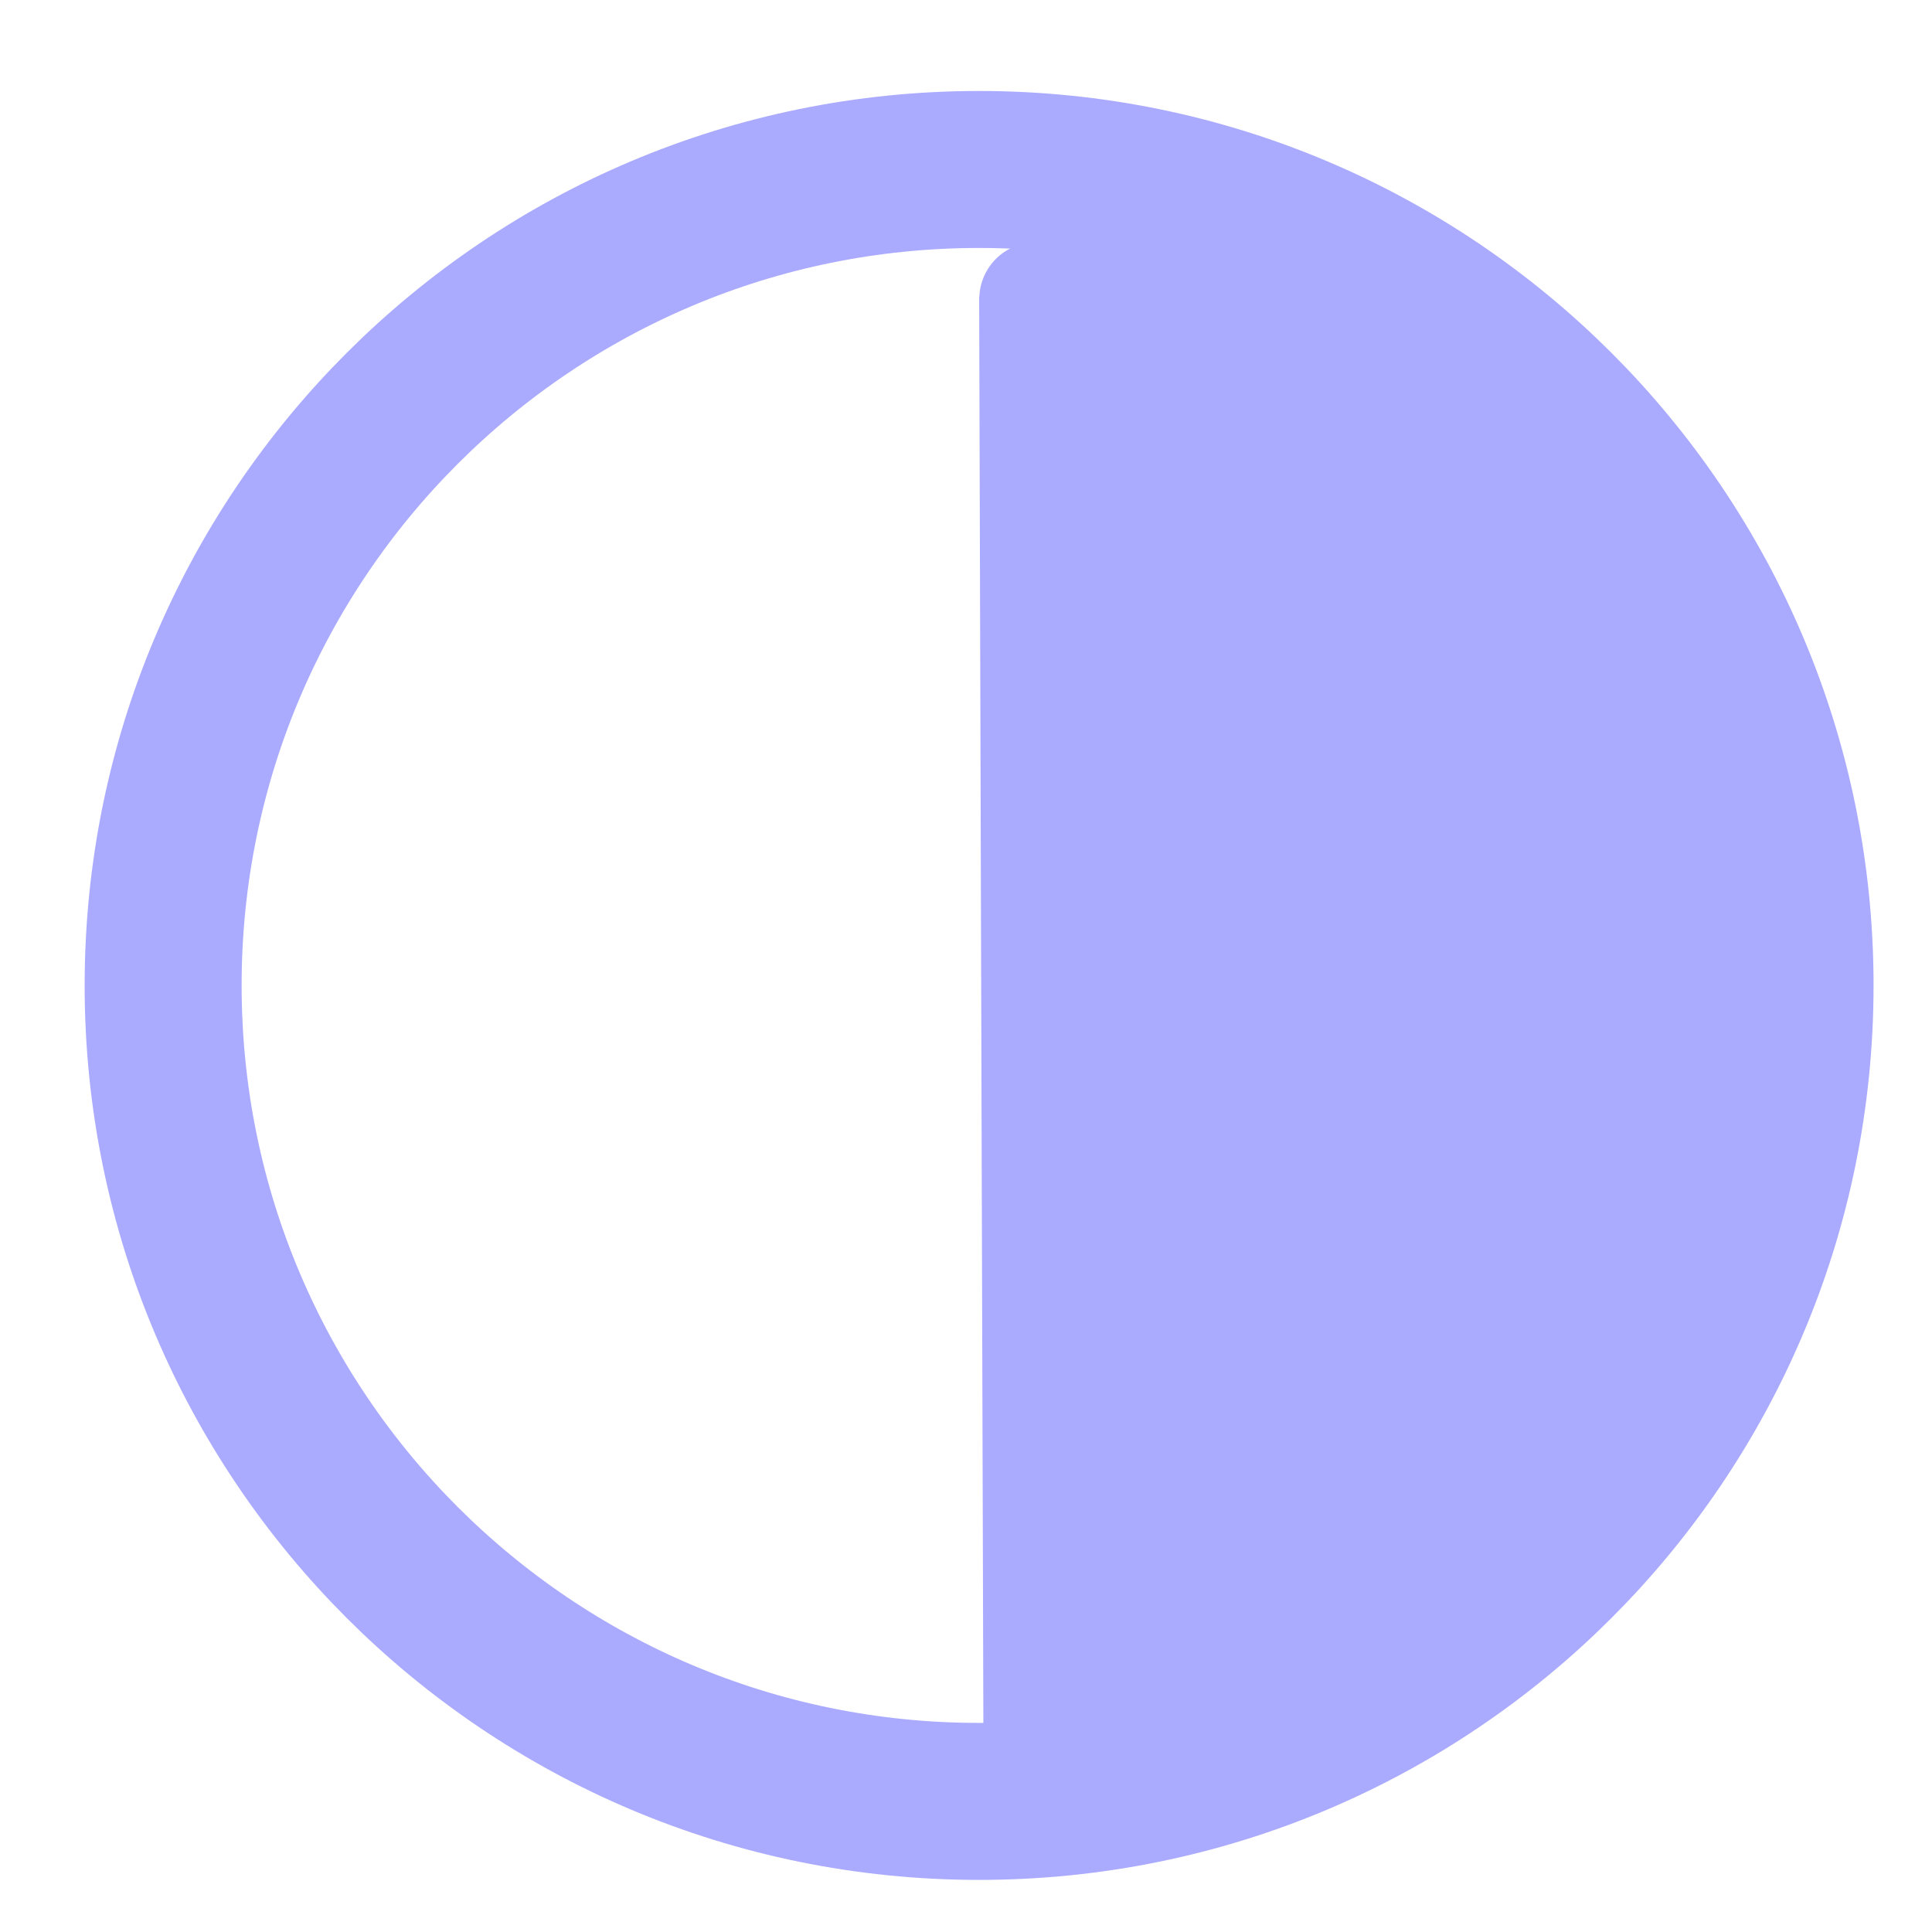
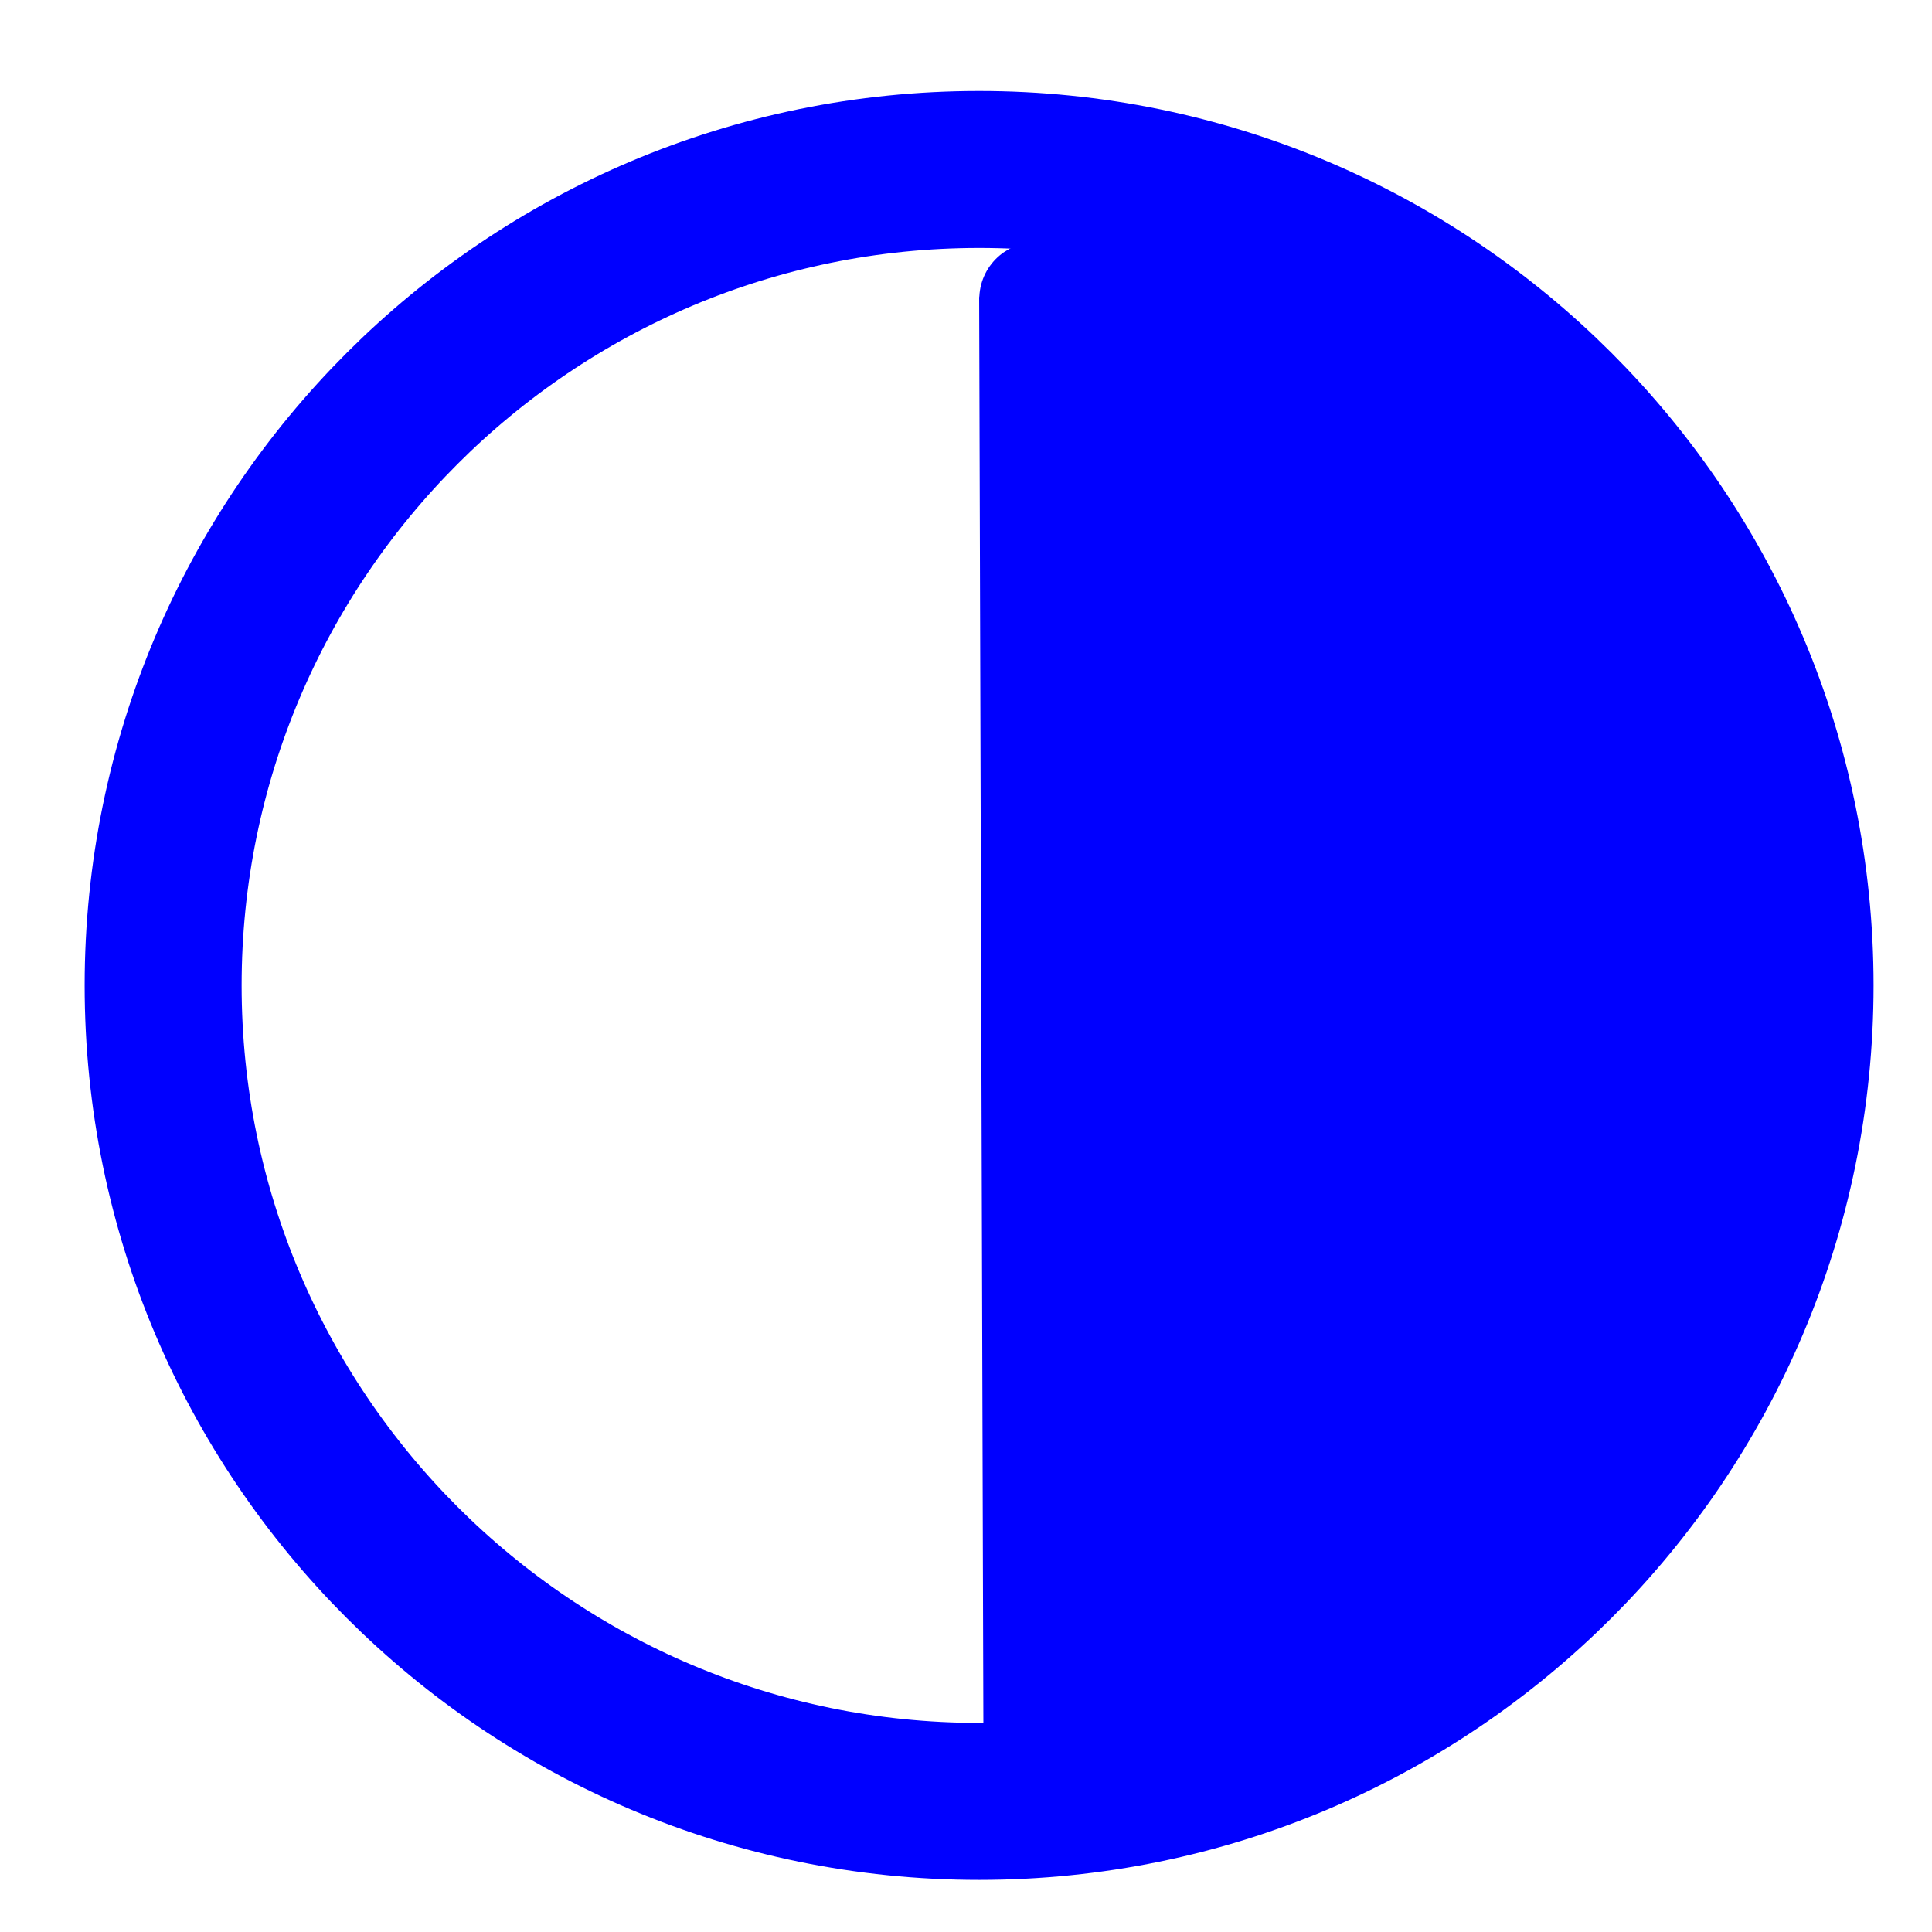
<svg xmlns="http://www.w3.org/2000/svg" width="16px" height="16px" id="svg3143">
  <defs id="defs3145">
    </defs>
  <g id="layer1">
-     <path style="opacity:1;fill:#aaaaff;fill-opacity:1;stroke:#aaaaff;stroke-width:0.942;stroke-linecap:square;stroke-miterlimit:4;stroke-dasharray:none;stroke-dashoffset:0;stroke-opacity:1" d="M 8.58,2.478 L 8.614,13.973 C 8.614,13.973 13.619,13.553 13.763,8.101 C 13.907,2.65 8.584,2.418 8.58,2.478 z " id="path2165" />
-     <path style="opacity:1;fill:none;fill-opacity:1;stroke:#aaaaff;stroke-width:1.3;stroke-linecap:square;stroke-miterlimit:4;stroke-dasharray:none;stroke-opacity:1" id="path3151" d="M 14.866 8.161 A 6.757 6.757 0 1 1  1.351,8.161 A 6.757 6.757 0 1 1  14.866 8.161 z" />
+     <path style="opacity:1;fill:#0000ff;fill-opacity:1;stroke:#0000ff;stroke-width:0.942;stroke-linecap:square;stroke-miterlimit:4;stroke-dasharray:none;stroke-dashoffset:0;stroke-opacity:1" d="M 8.58,2.478 L 8.614,13.973 C 8.614,13.973 13.619,13.553 13.763,8.101 C 13.907,2.65 8.584,2.418 8.58,2.478 z " id="path2165" />
+     <path style="opacity:1;fill:none;fill-opacity:1;stroke:#0000ff;stroke-width:1.3;stroke-linecap:square;stroke-miterlimit:4;stroke-dasharray:none;stroke-opacity:1" id="path3151" d="M 14.866 8.161 A 6.757 6.757 0 1 1  1.351,8.161 A 6.757 6.757 0 1 1  14.866 8.161 z" />
  </g>
</svg>
